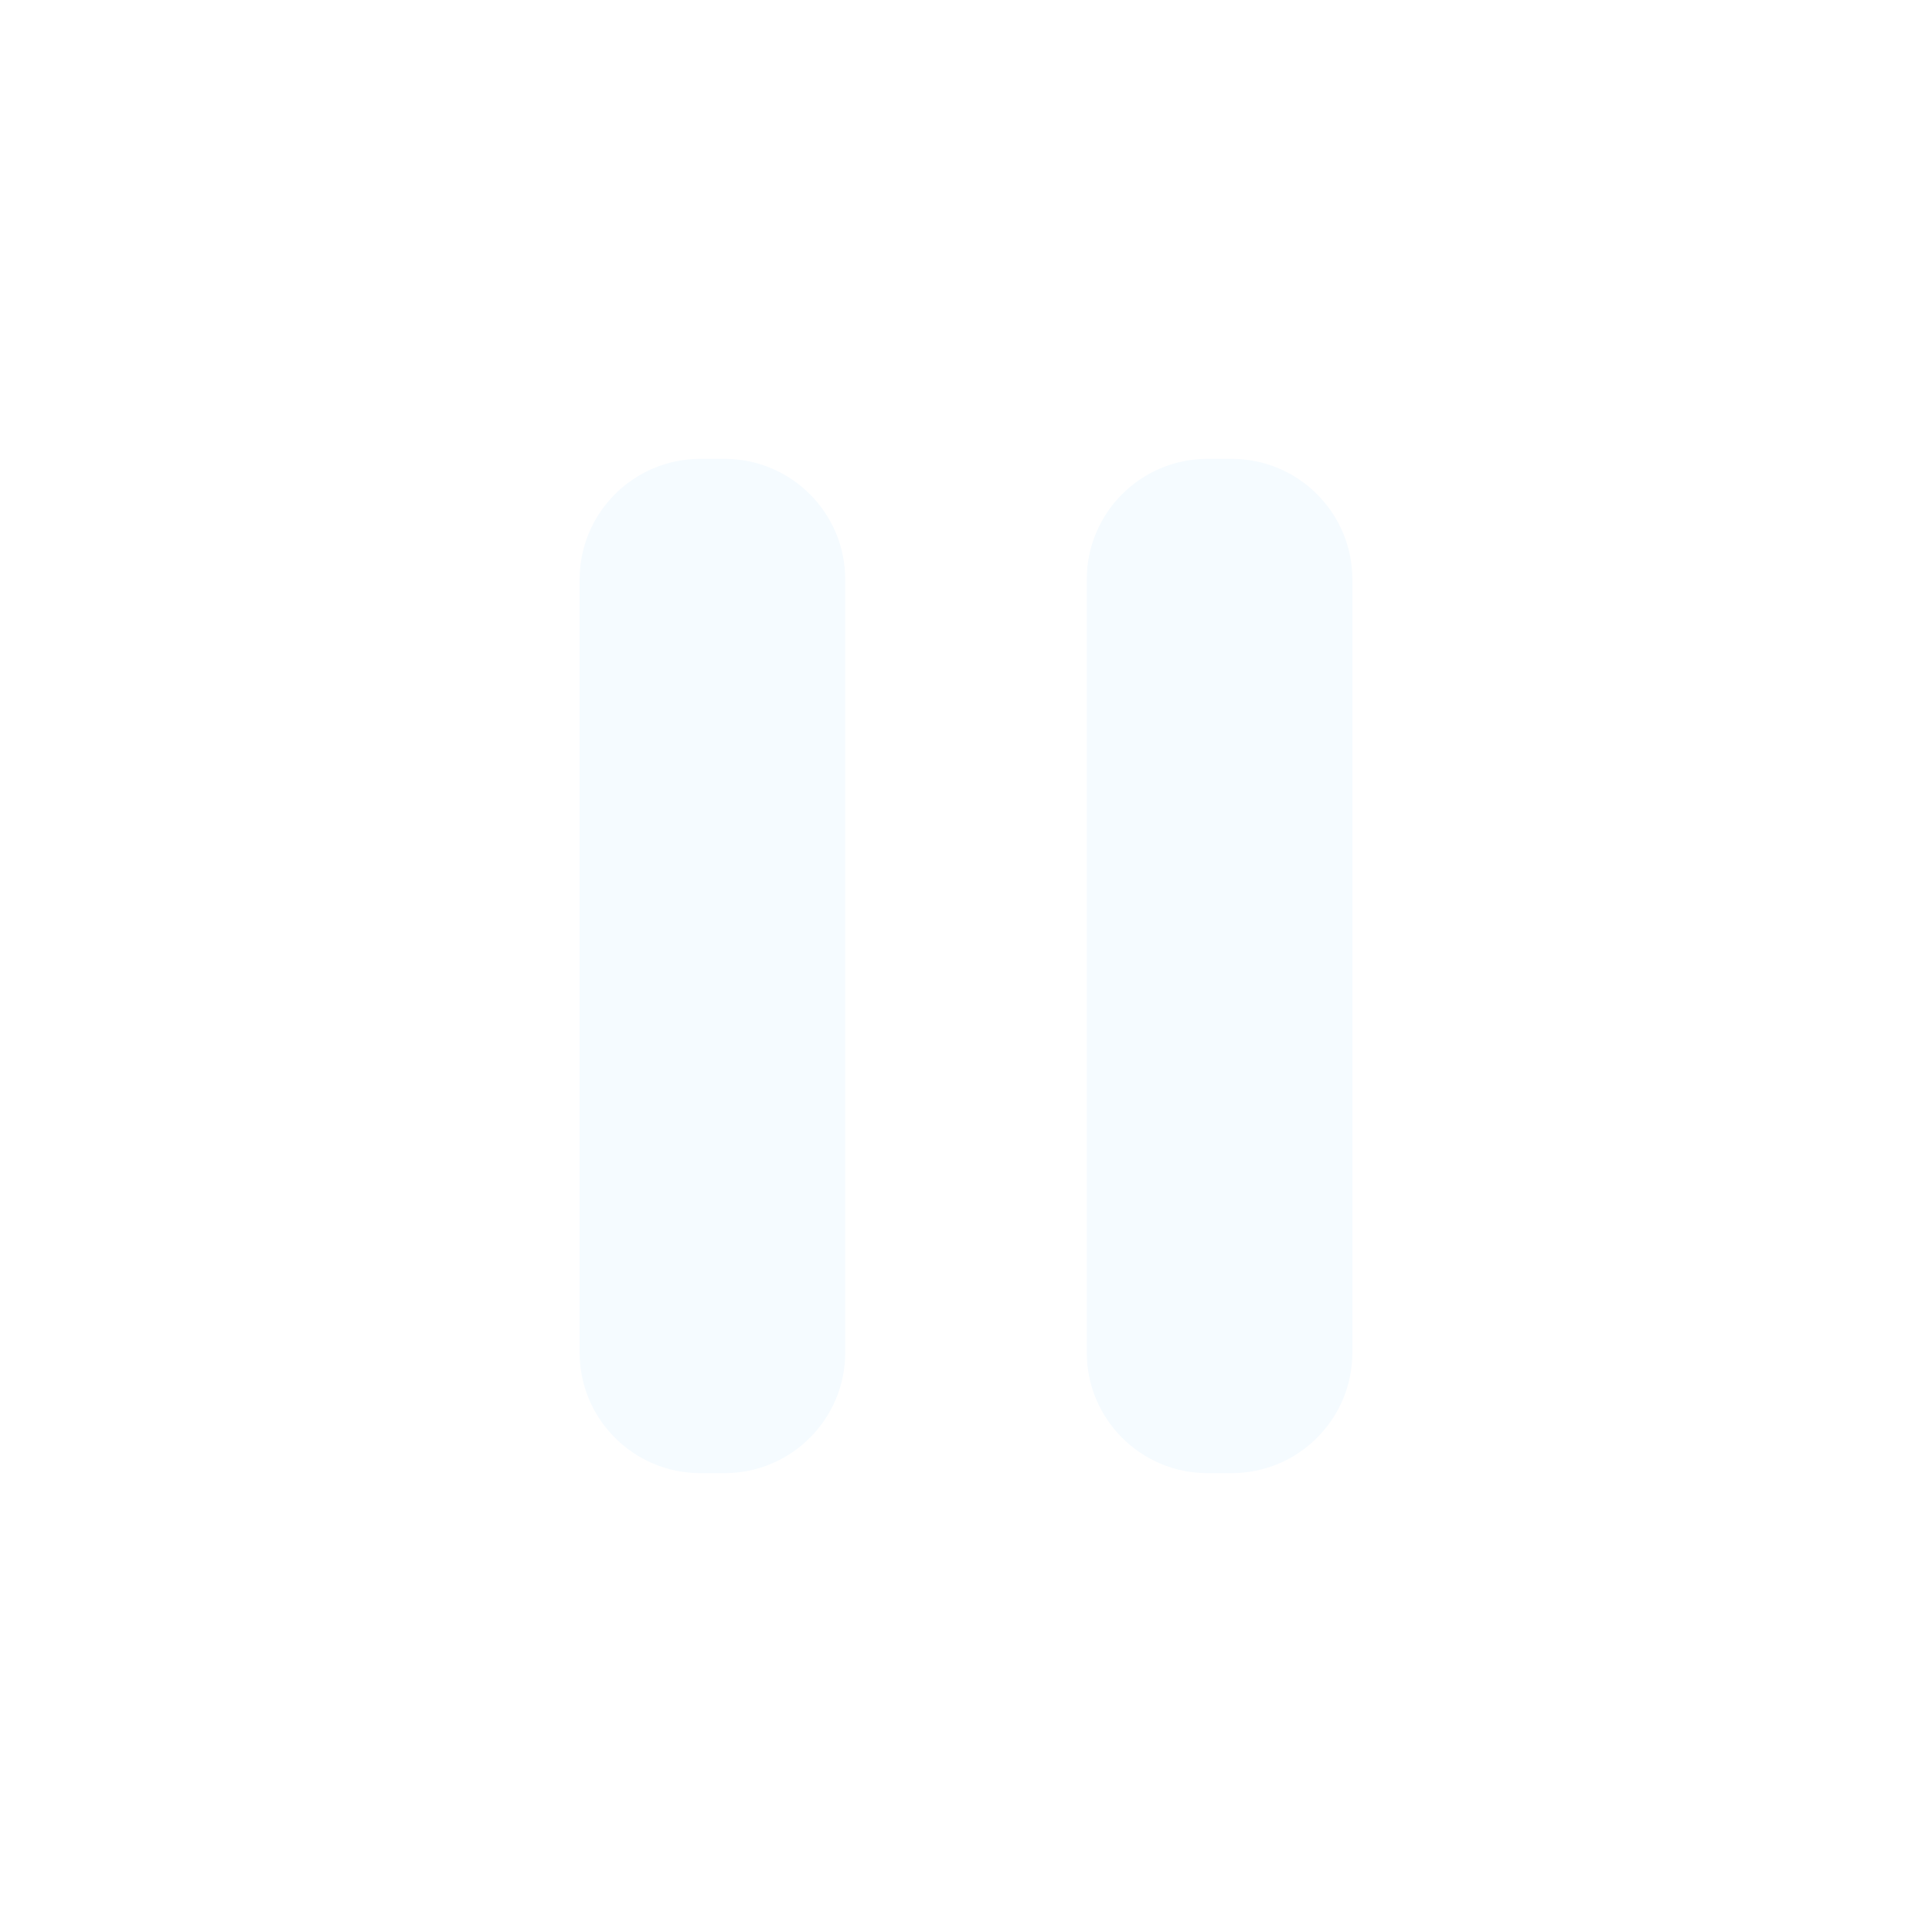
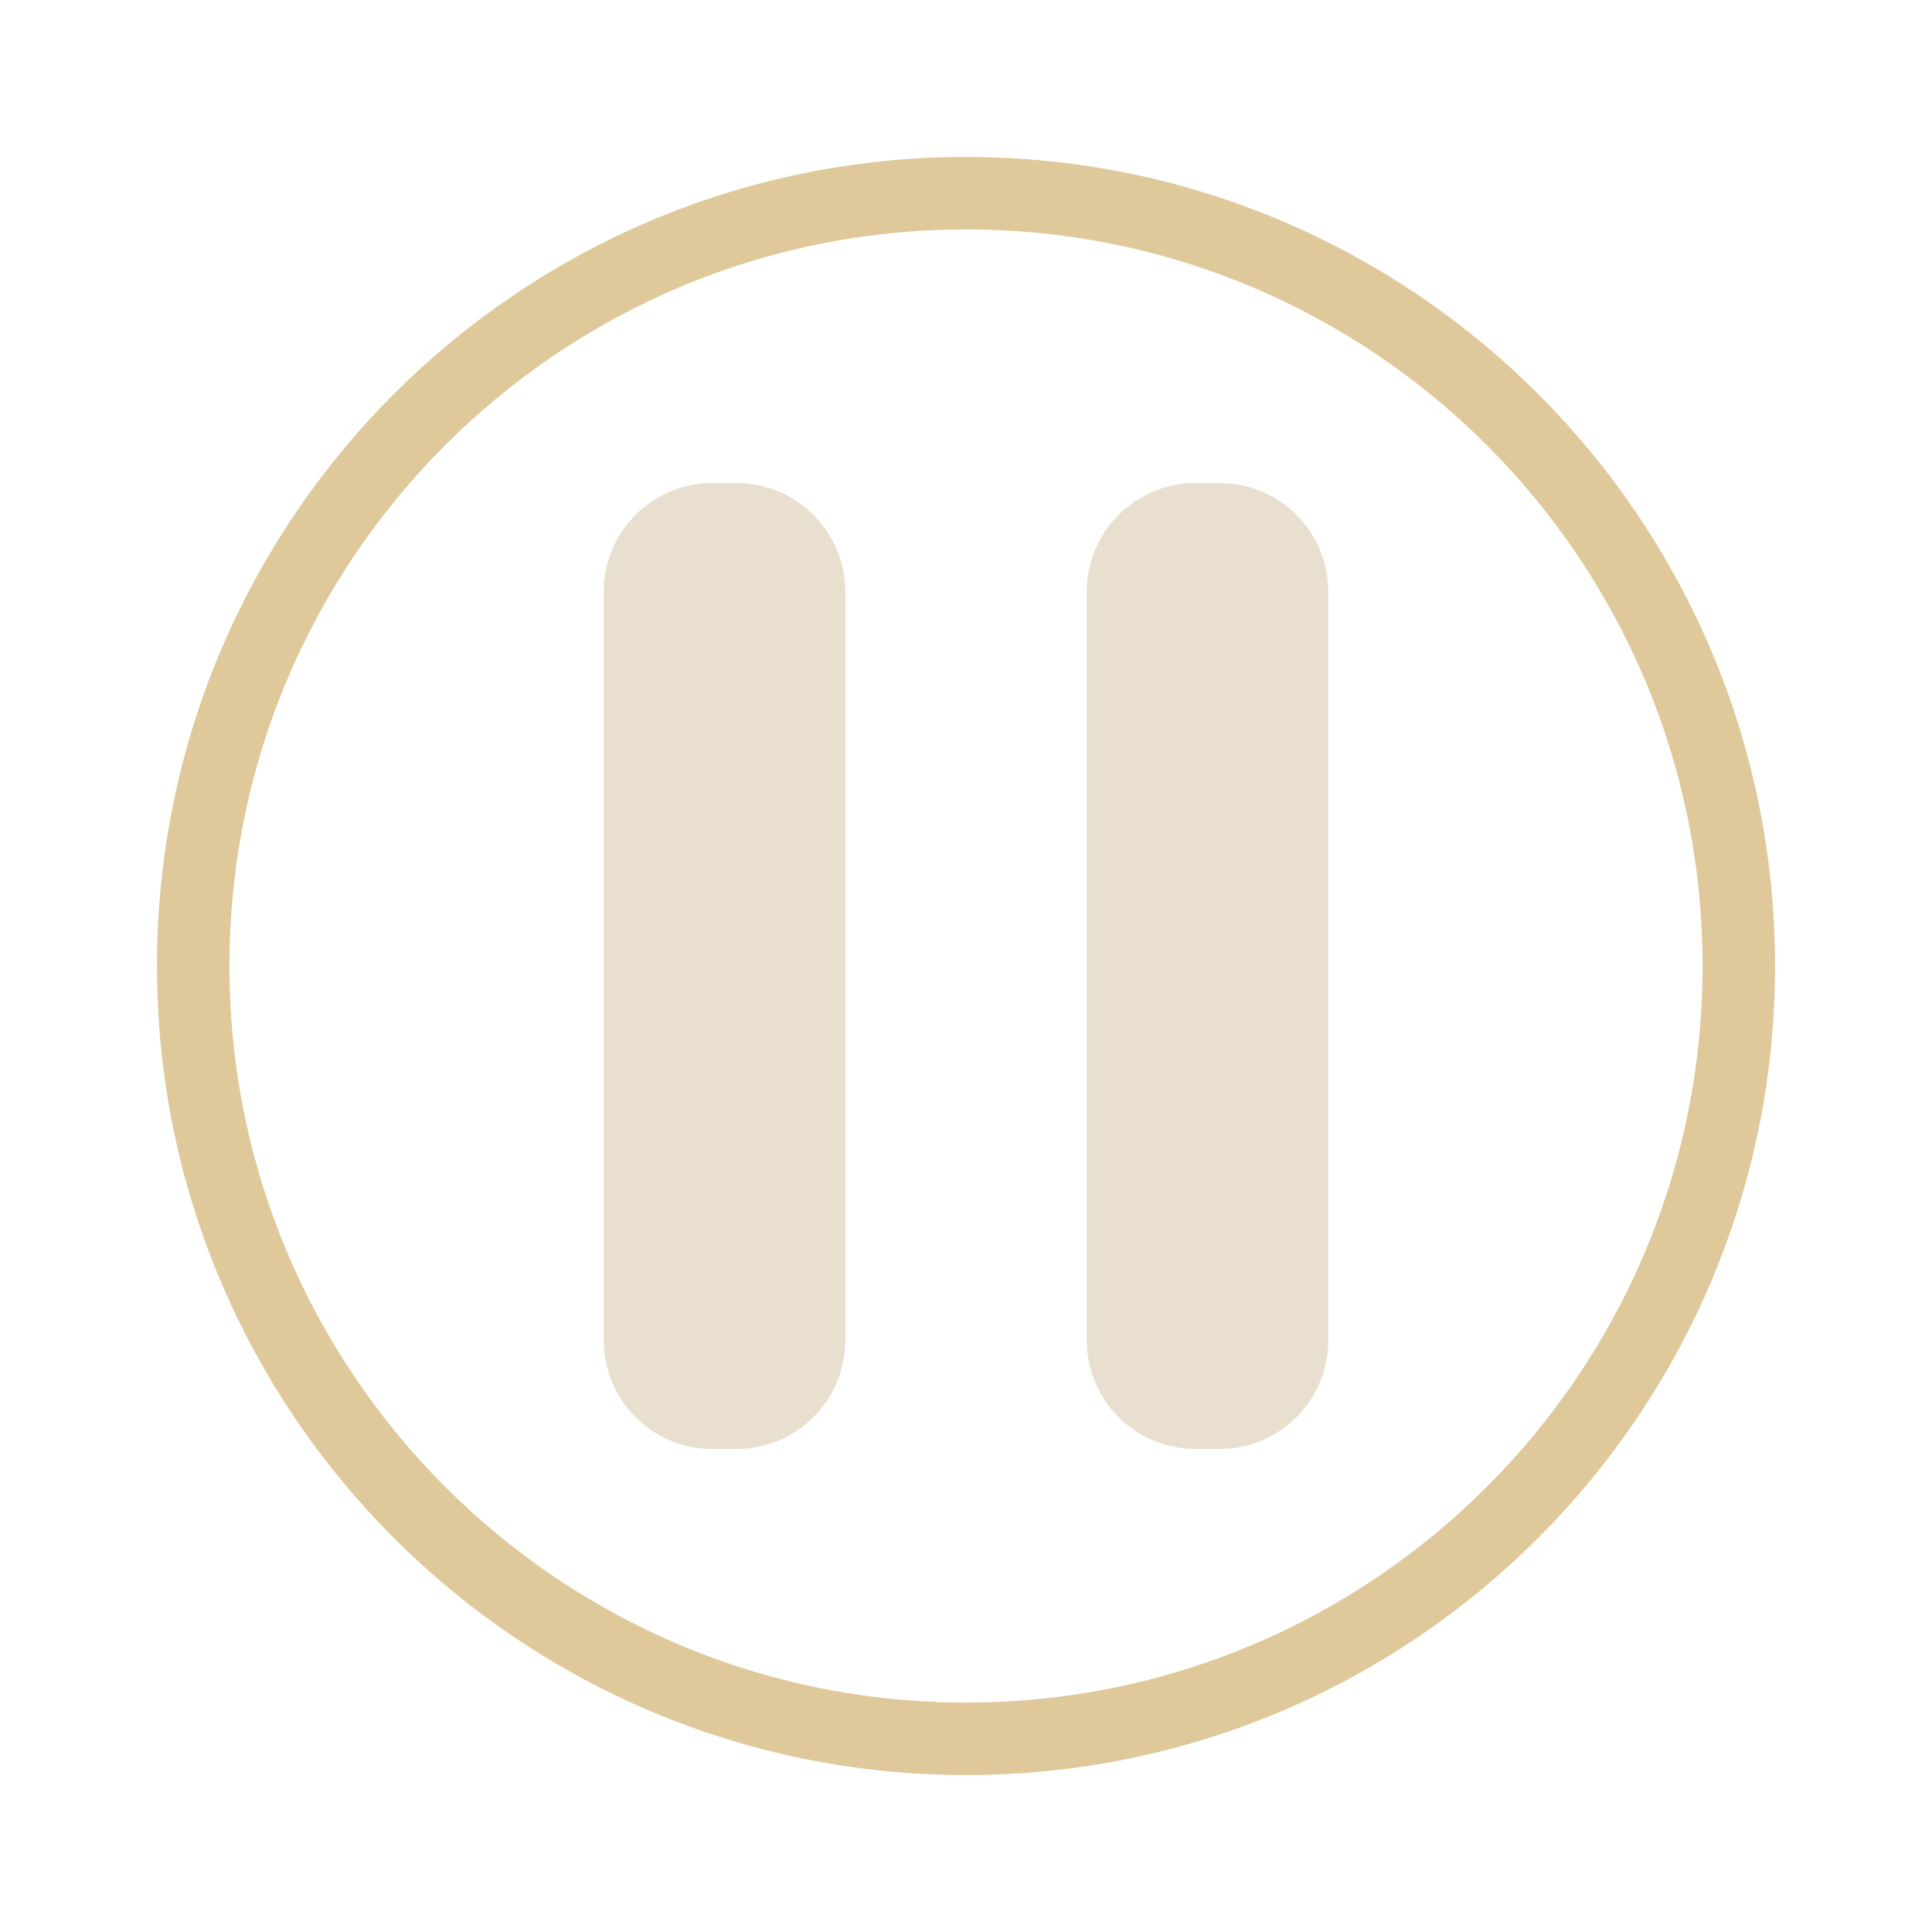
<svg xmlns="http://www.w3.org/2000/svg" width="160" height="160" viewBox="0 0 160 160">
-   <rect x="48" y="38" width="22" height="84" rx="10" fill="#f5fbff" />
-   <rect x="90" y="38" width="22" height="84" rx="10" fill="#f5fbff" />
+   <circle cx="80" cy="80" r="64" fill="none" stroke="rgba(214,184,126,0.78)" stroke-width="6" />
+   <rect x="50" y="40" width="20" height="80" rx="9" fill="#e8dfcf" />
+   <rect x="90" y="40" width="20" height="80" rx="9" fill="#e8dfcf" />
</svg>
